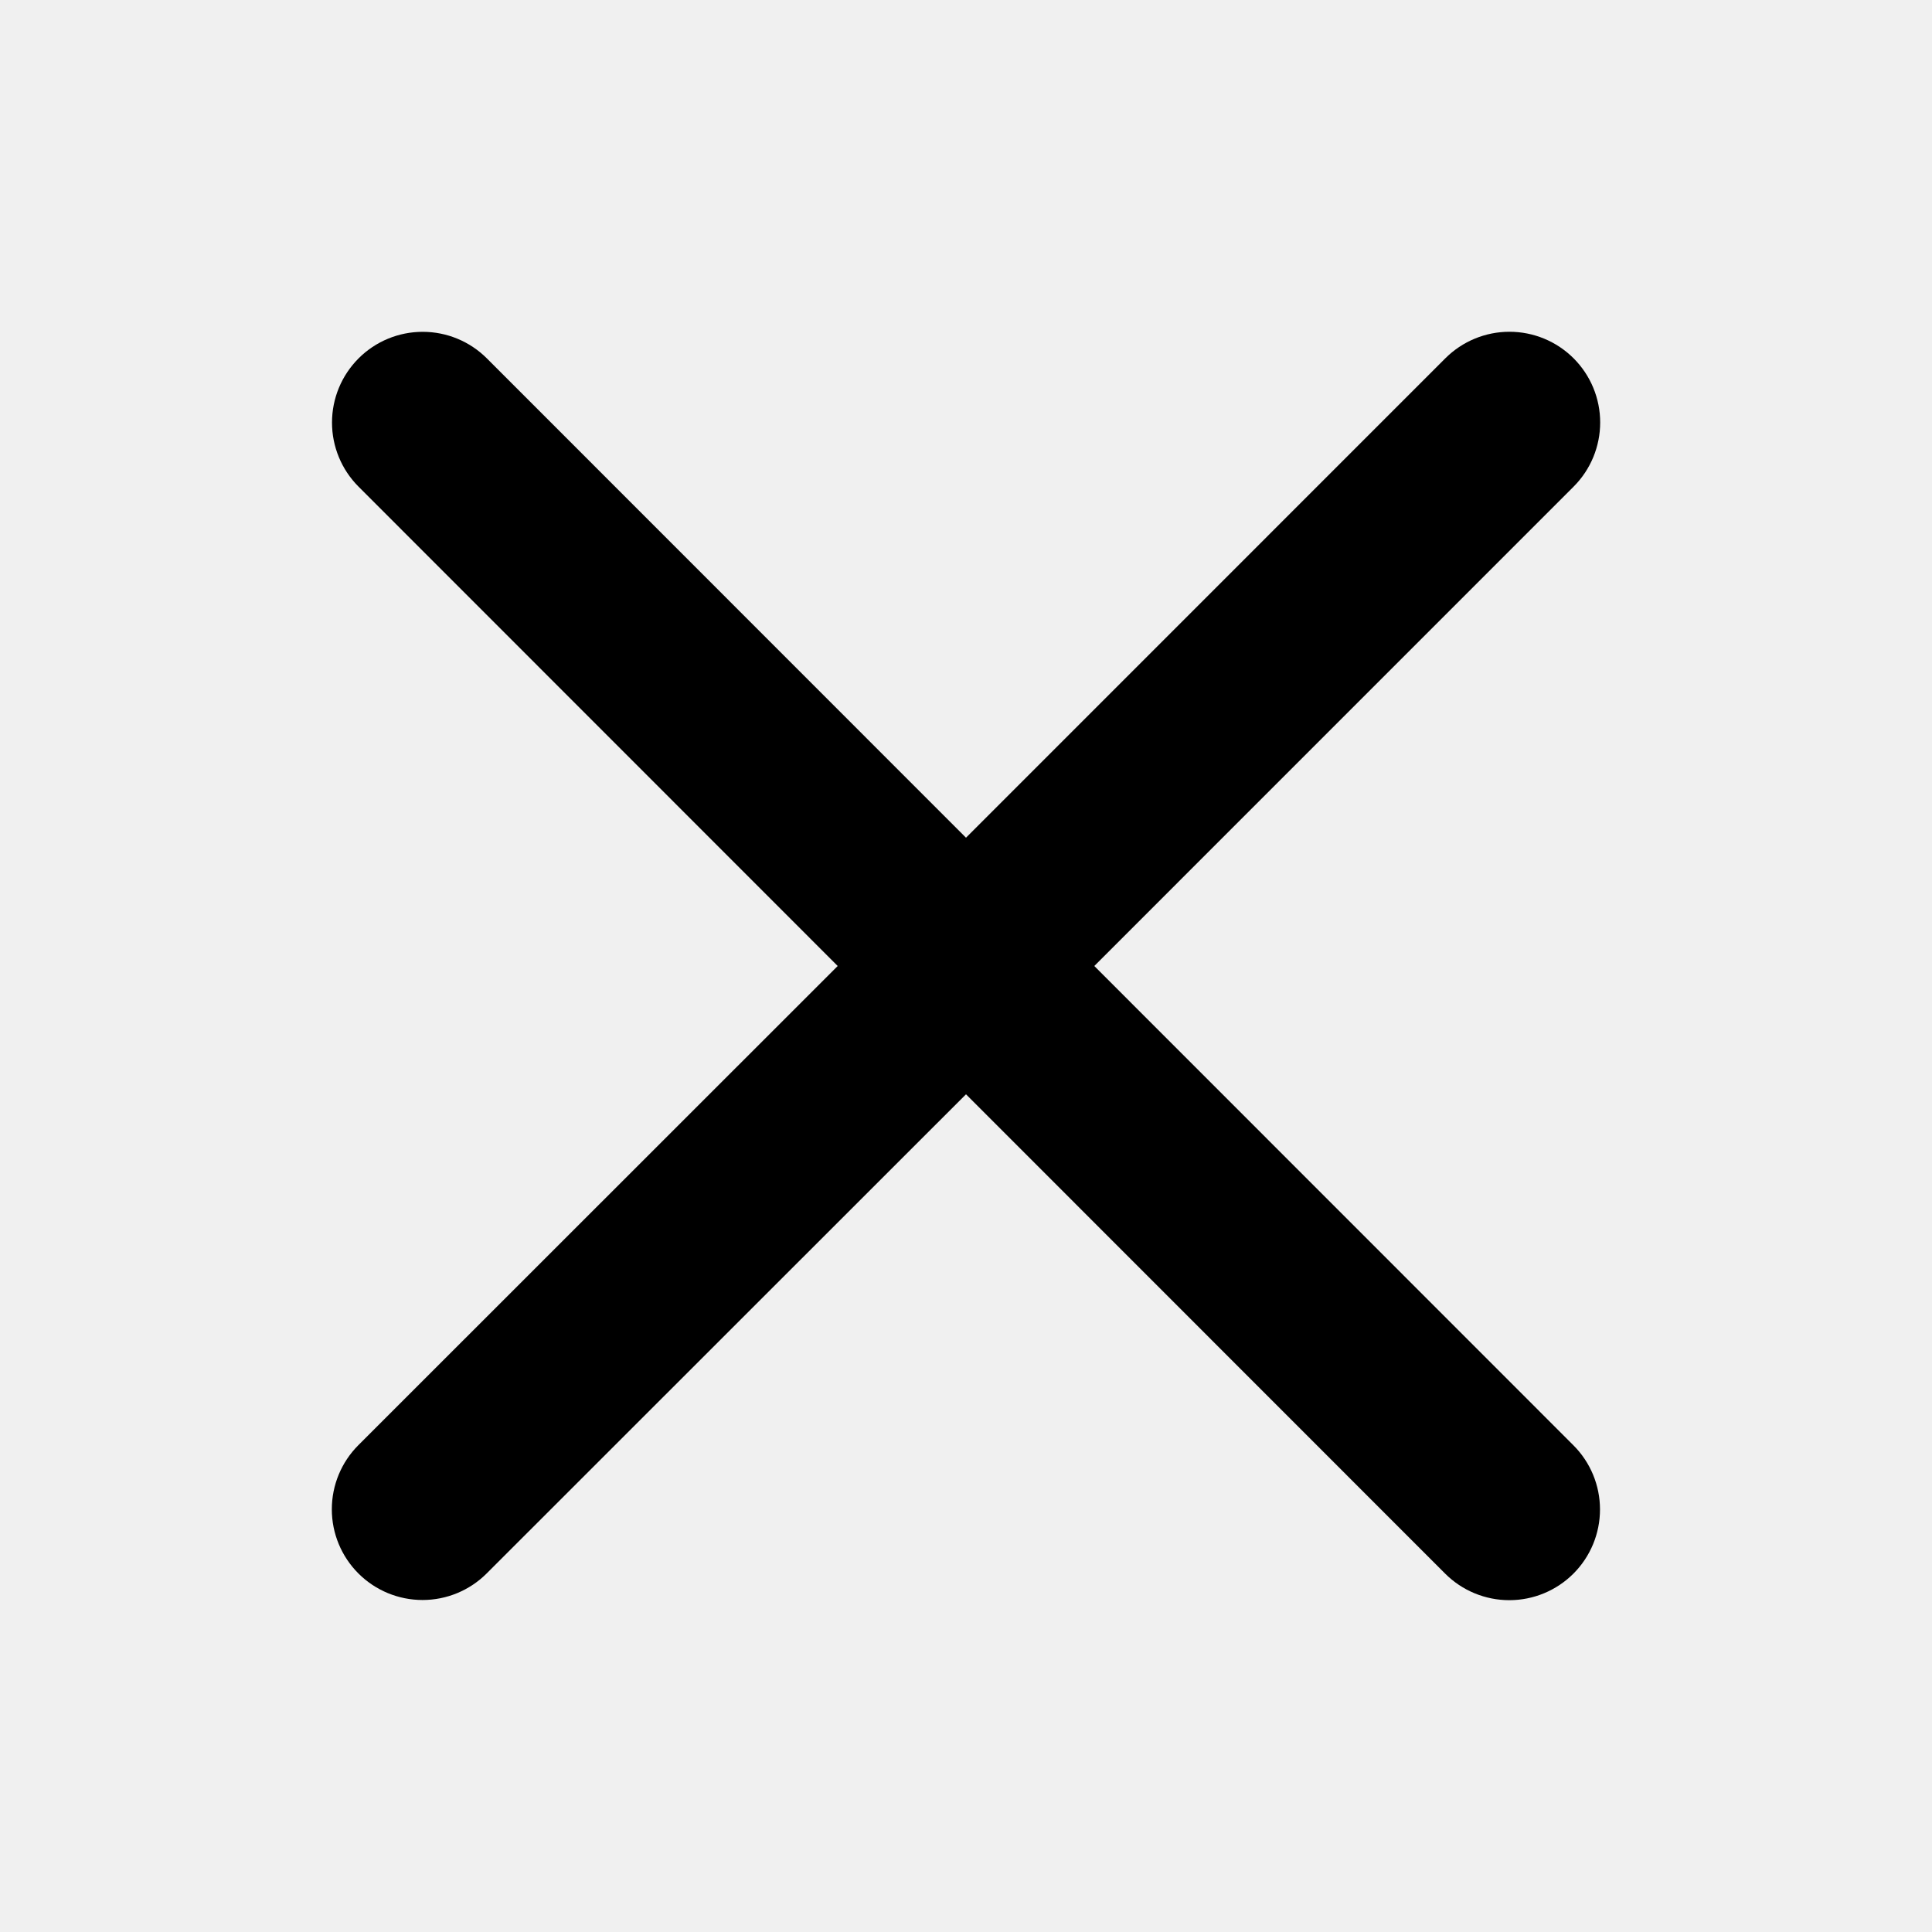
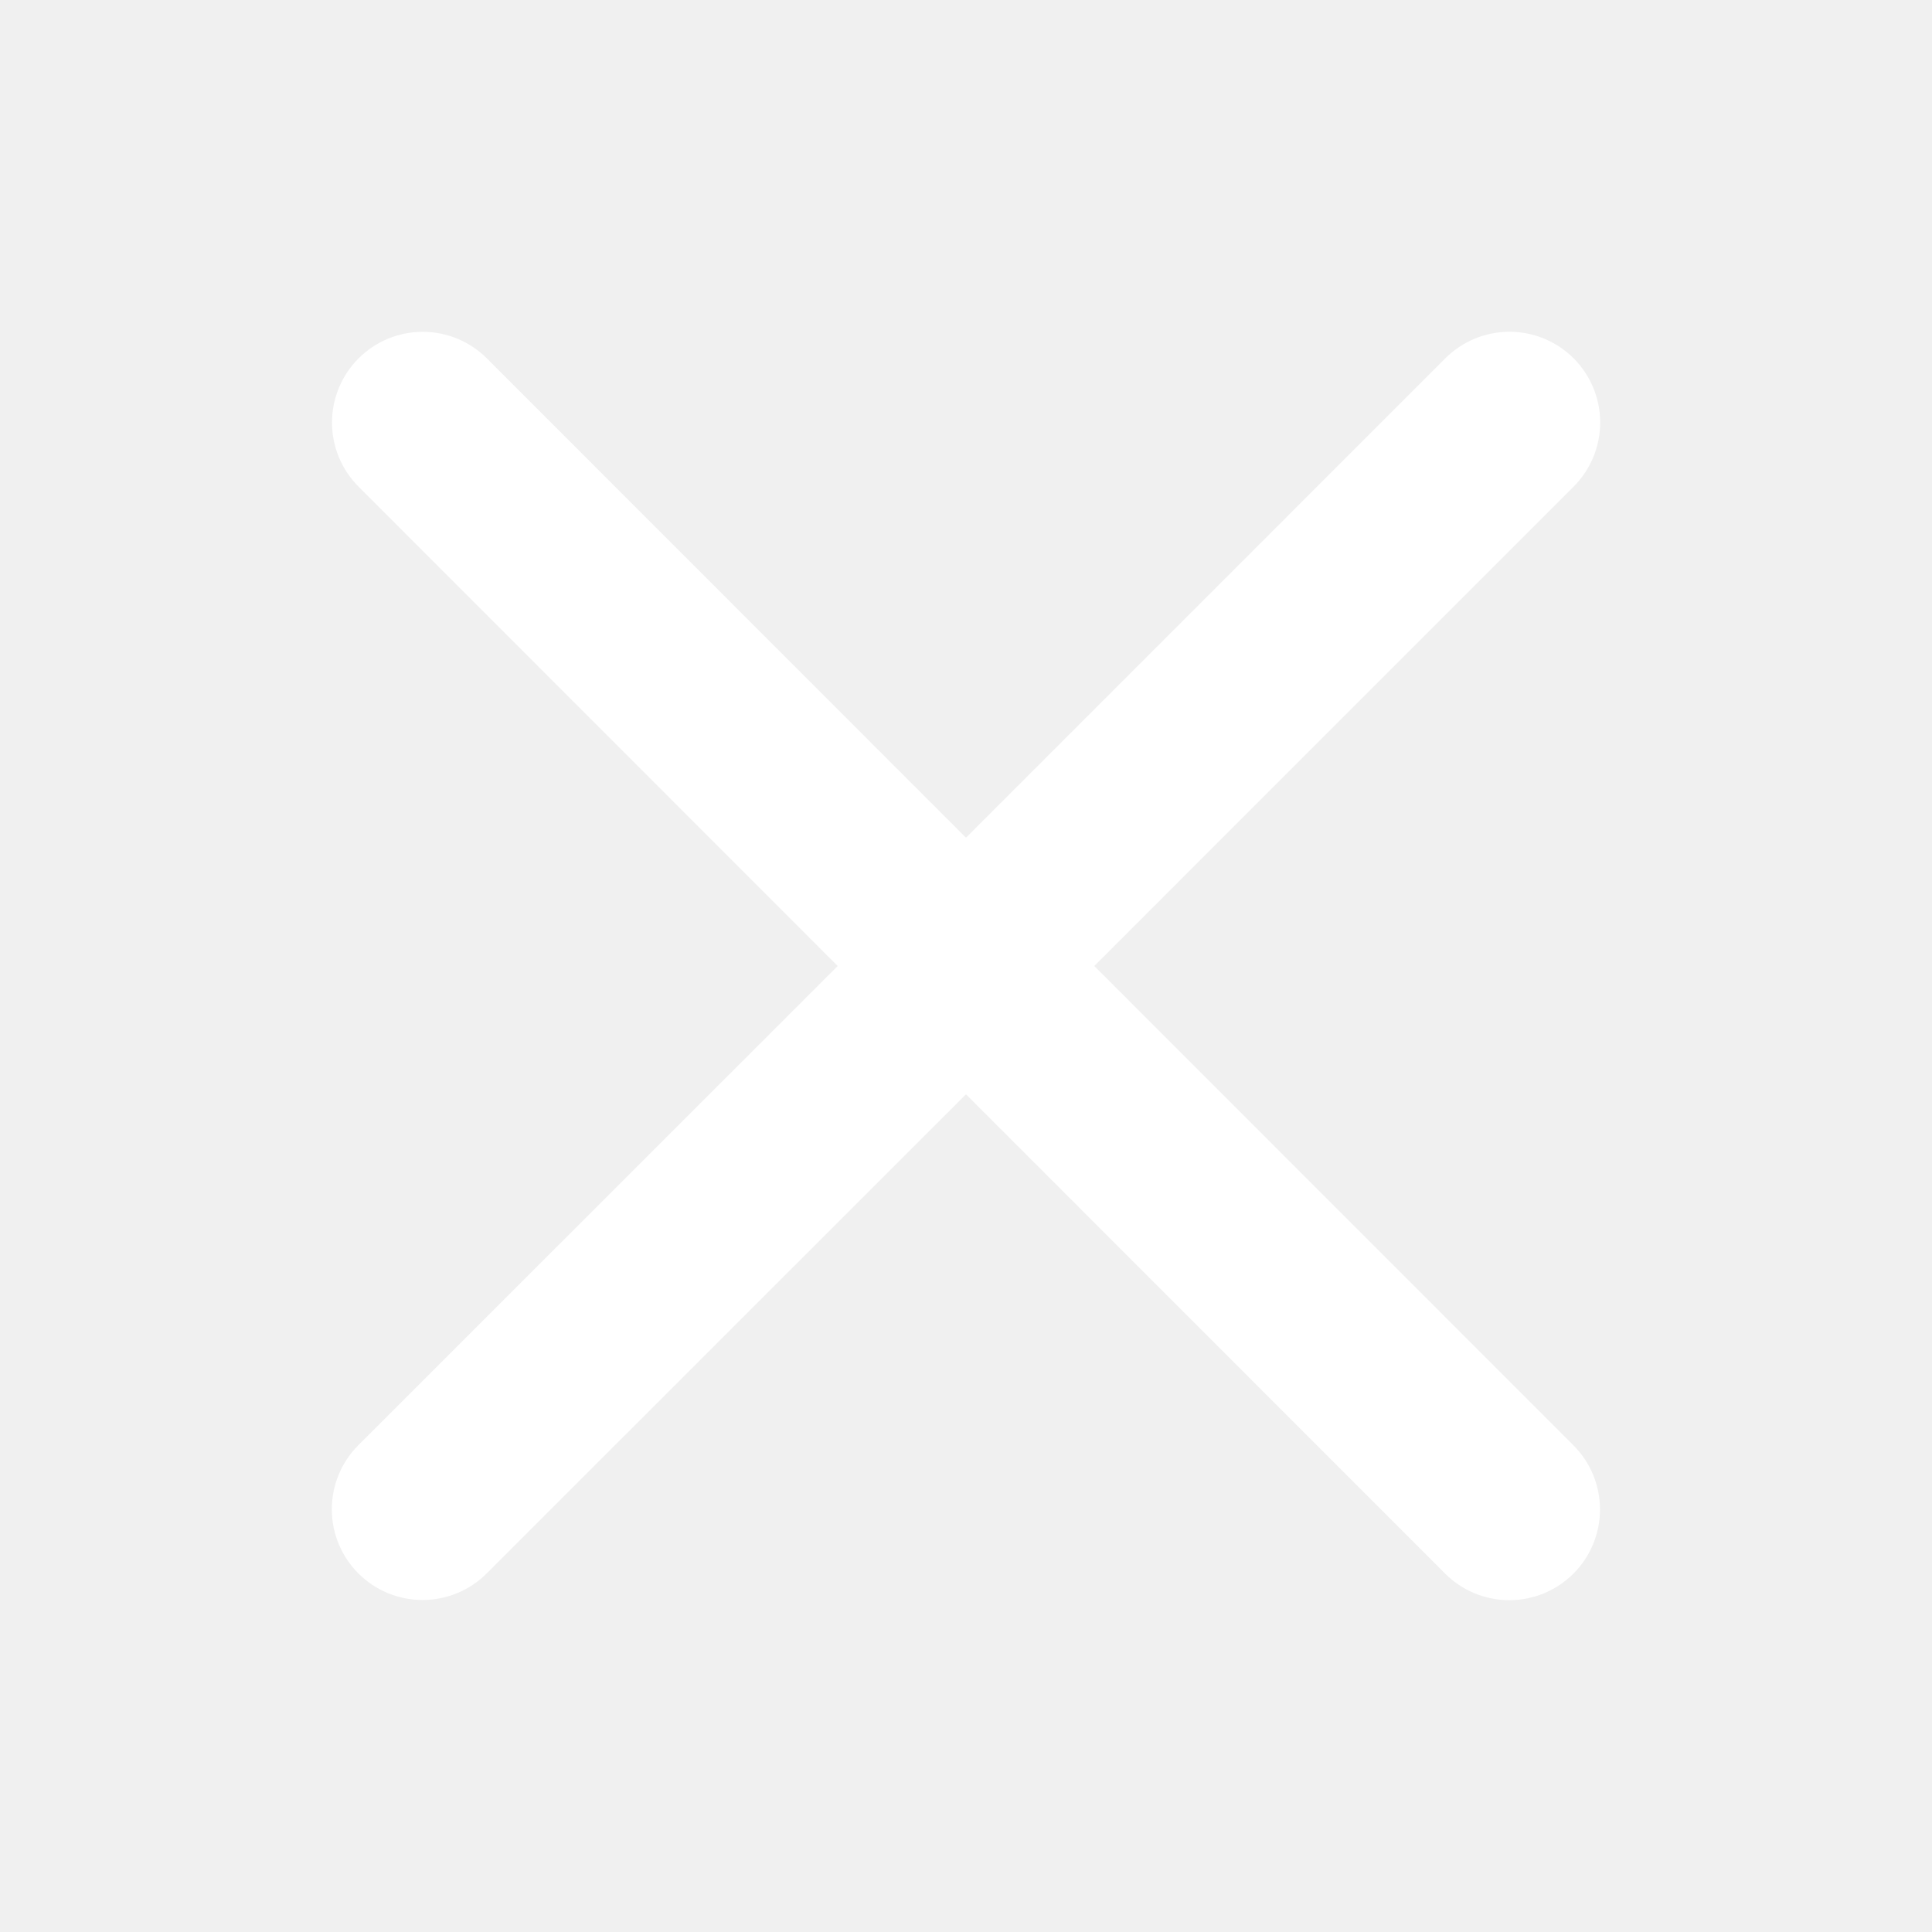
<svg xmlns="http://www.w3.org/2000/svg" width="32" height="32" viewBox="0 0 32 32" fill="none">
-   <path d="M26.061 23.939C26.343 24.221 26.501 24.603 26.501 25.001C26.501 25.4 26.343 25.782 26.061 26.064C25.779 26.346 25.397 26.504 24.999 26.504C24.6 26.504 24.218 26.346 23.936 26.064L16 18.125L8.061 26.061C7.779 26.343 7.397 26.501 6.999 26.501C6.6 26.501 6.218 26.343 5.936 26.061C5.654 25.779 5.496 25.397 5.496 24.999C5.496 24.6 5.654 24.218 5.936 23.936L13.875 16L5.939 8.061C5.657 7.779 5.499 7.397 5.499 6.999C5.499 6.6 5.657 6.218 5.939 5.936C6.22 5.654 6.603 5.496 7.001 5.496C7.4 5.496 7.782 5.654 8.064 5.936L16 13.875L23.939 5.935C24.221 5.653 24.603 5.495 25.001 5.495C25.4 5.495 25.782 5.653 26.064 5.935C26.346 6.217 26.504 6.599 26.504 6.997C26.504 7.396 26.346 7.778 26.064 8.06L18.125 16L26.061 23.939Z" fill="black" />
+   <path d="M26.061 23.939C26.343 24.221 26.501 24.603 26.501 25.001C26.501 25.4 26.343 25.782 26.061 26.064C25.779 26.346 25.397 26.504 24.999 26.504C24.6 26.504 24.218 26.346 23.936 26.064L16 18.125L8.061 26.061C7.779 26.343 7.397 26.501 6.999 26.501C6.6 26.501 6.218 26.343 5.936 26.061C5.654 25.779 5.496 25.397 5.496 24.999C5.496 24.6 5.654 24.218 5.936 23.936L13.875 16L5.939 8.061C5.657 7.779 5.499 7.397 5.499 6.999C5.499 6.6 5.657 6.218 5.939 5.936C6.22 5.654 6.603 5.496 7.001 5.496C7.4 5.496 7.782 5.654 8.064 5.936L16 13.875L23.939 5.935C24.221 5.653 24.603 5.495 25.001 5.495C25.4 5.495 25.782 5.653 26.064 5.935C26.346 6.217 26.504 6.599 26.504 6.997C26.504 7.396 26.346 7.778 26.064 8.06L18.125 16L26.061 23.939Z" fill="white" />
</svg>
